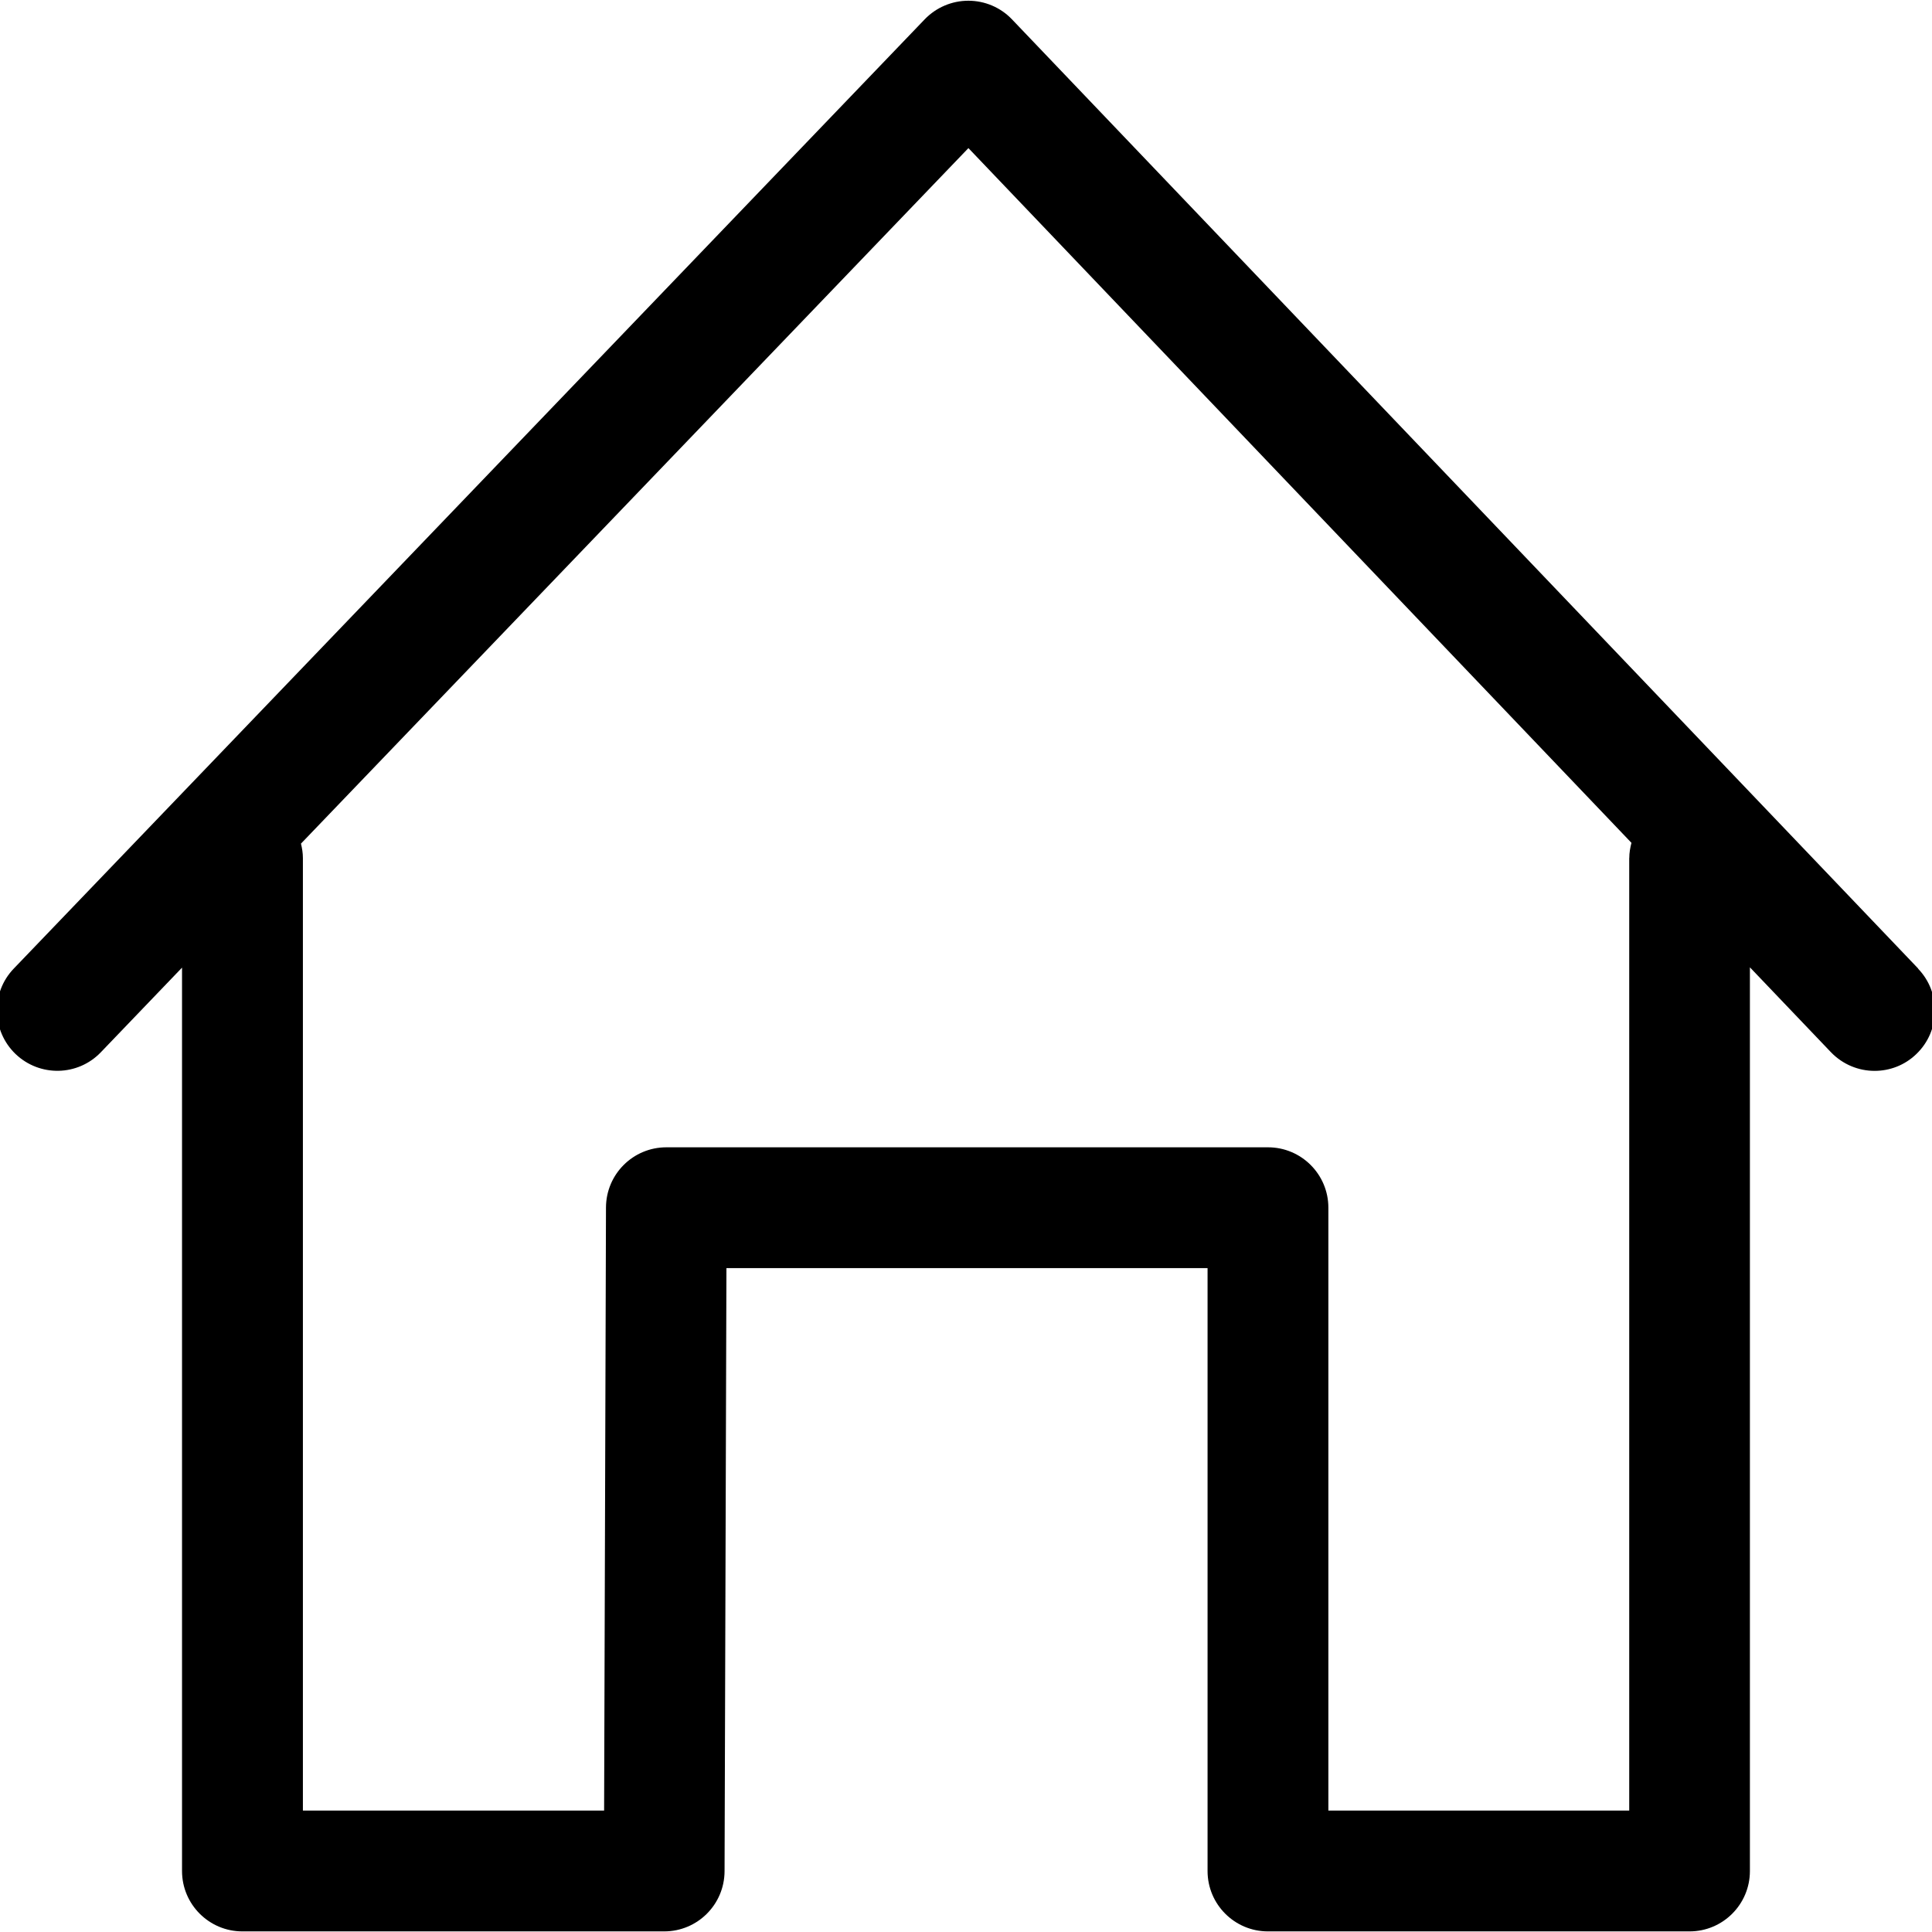
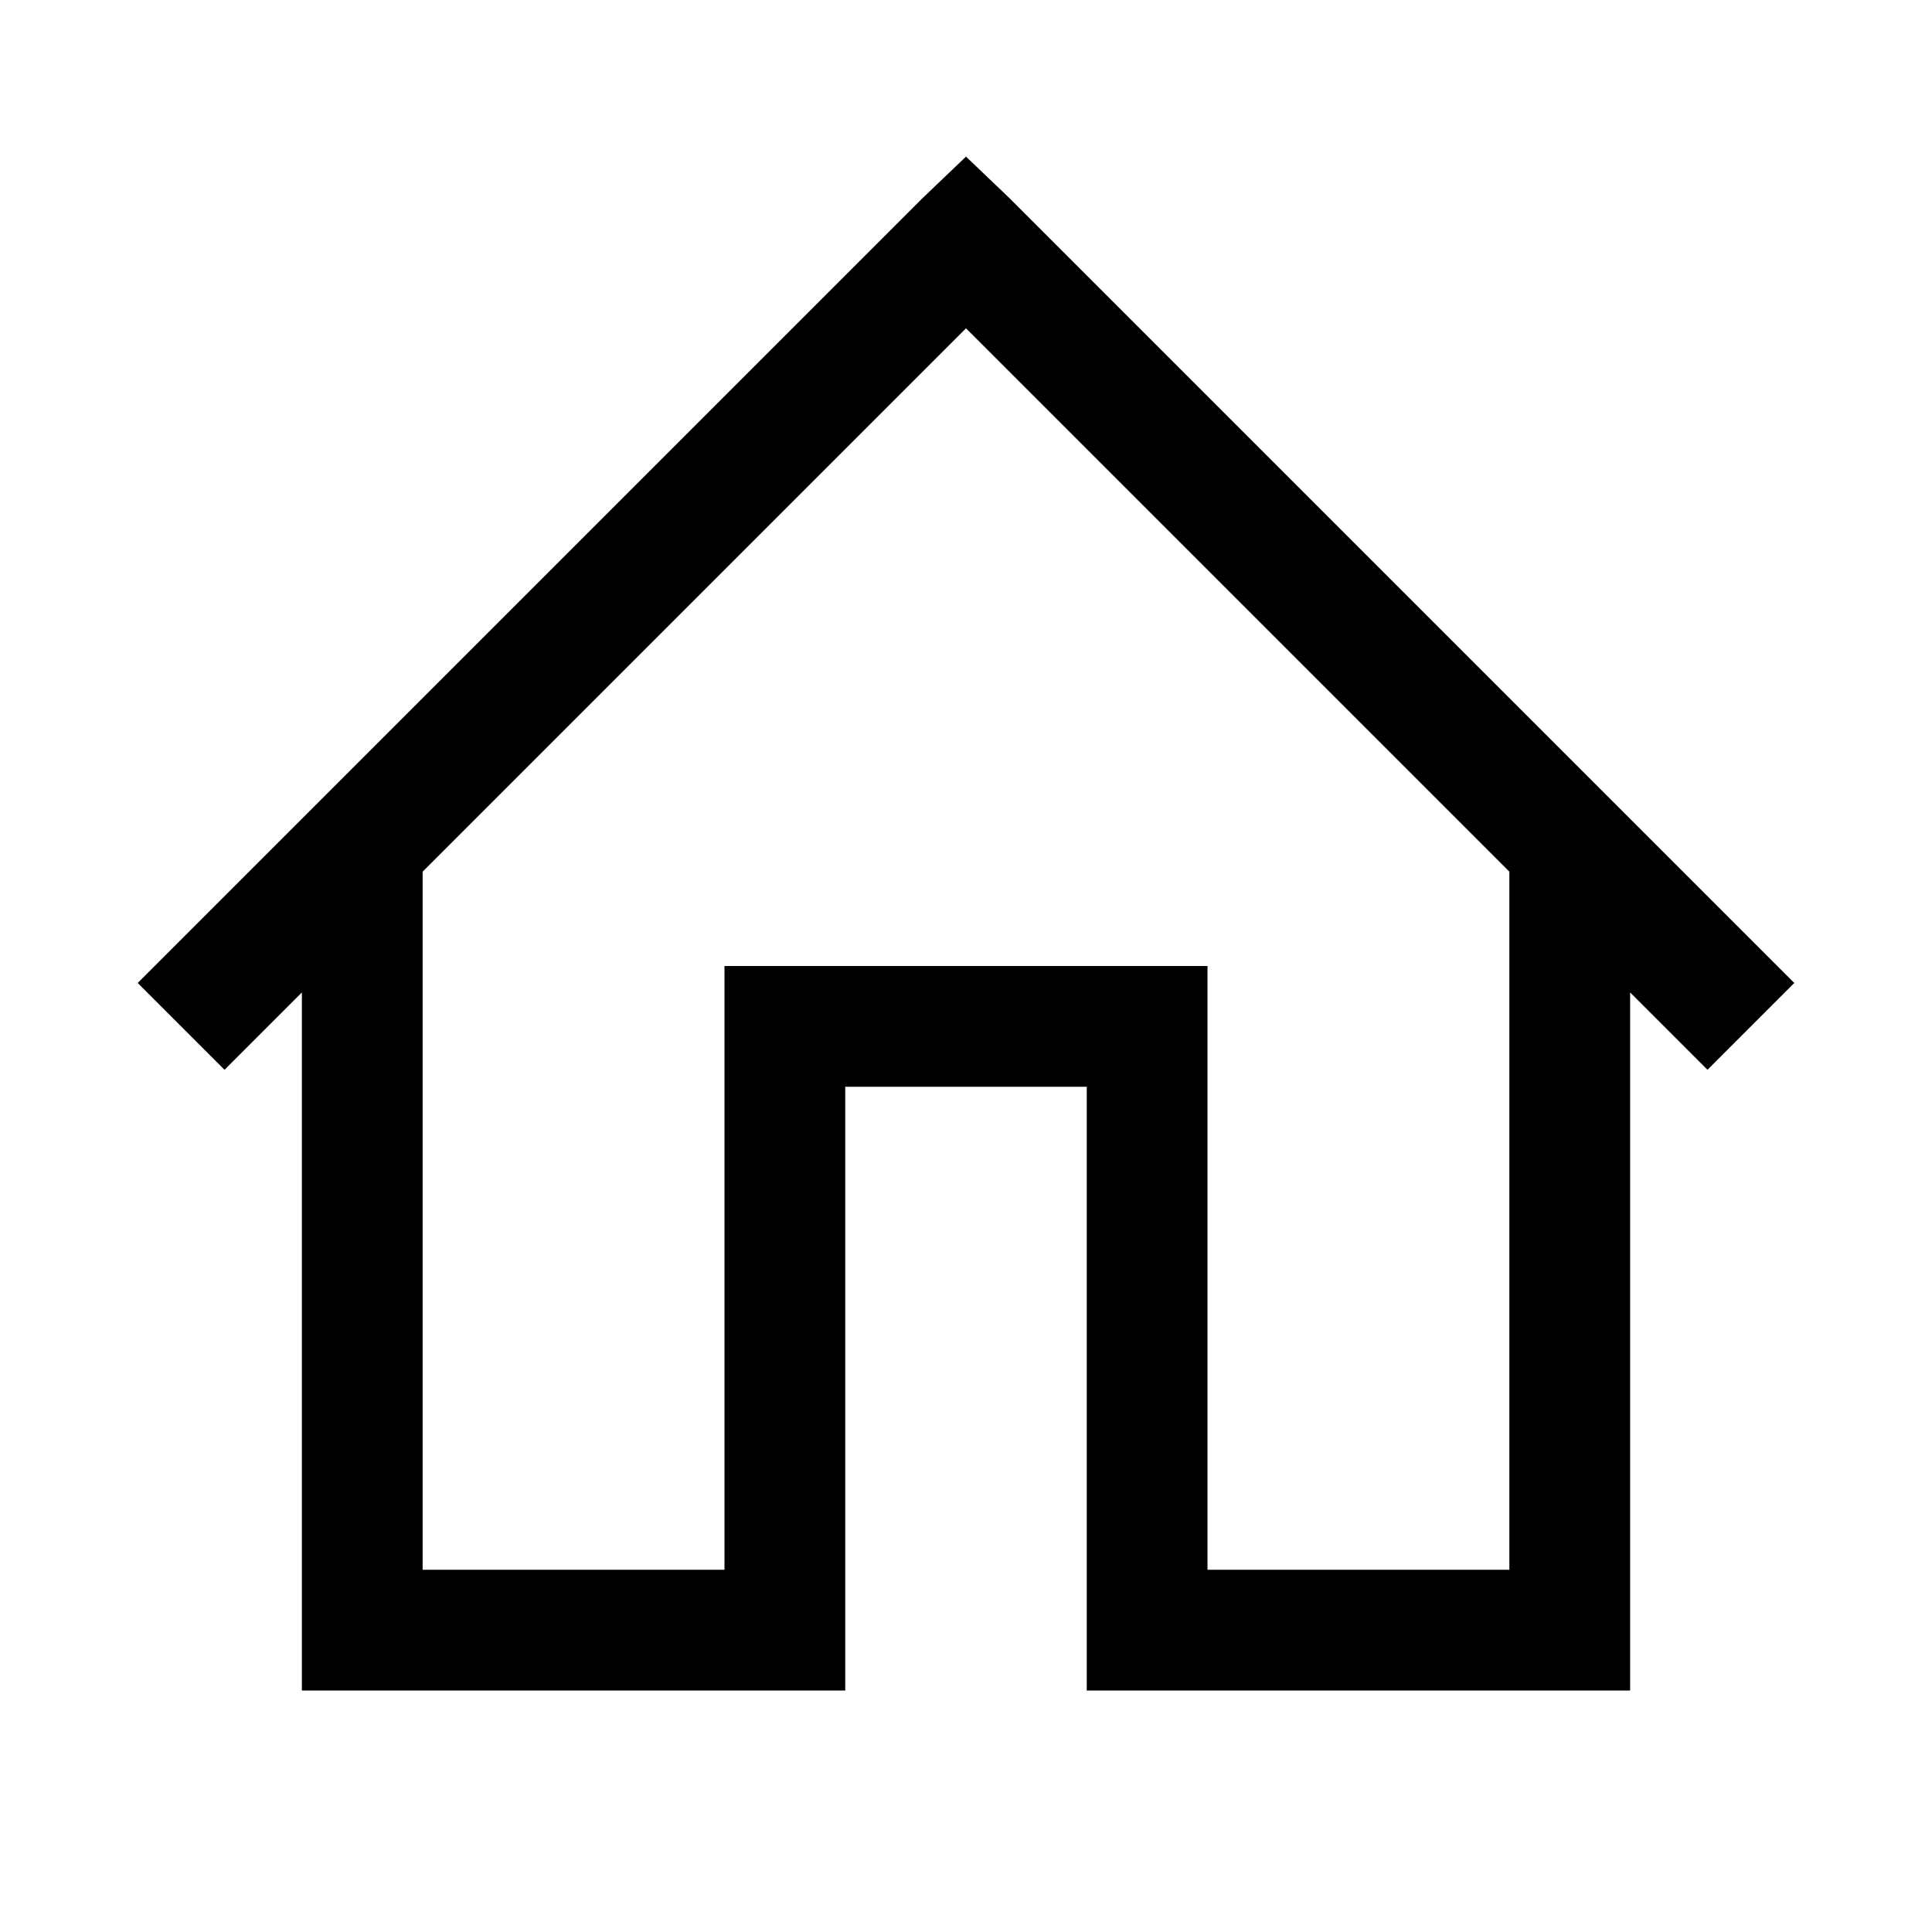
- <svg xmlns="http://www.w3.org/2000/svg" fill="#000000" width="35px" height="35px" viewBox="0 0 32 32" version="1.1">
-   <path d="M31.772 16.043l-15.012-15.724c-0.189-0.197-0.449-0.307-0.721-0.307s-0.533 0.111-0.722 0.307l-15.089 15.724c-0.383 0.398-0.369 1.031 0.029 1.414 0.399 0.382 1.031 0.371 1.414-0.029l1.344-1.401v14.963c0 0.552 0.448 1 1 1h6.986c0.551 0 0.998-0.445 1-0.997l0.031-9.989h7.969v9.986c0 0.552 0.448 1 1 1h6.983c0.552 0 1-0.448 1-1v-14.968l1.343 1.407c0.197 0.204 0.459 0.308 0.722 0.308 0.249 0 0.499-0.092 0.692-0.279 0.398-0.382 0.411-1.015 0.029-1.413zM26.985 14.213v15.776h-4.983v-9.986c0-0.552-0.448-1-1-1h-9.965c-0.551 0-0.998 0.445-1 0.997l-0.031 9.989h-4.989v-15.777c0-0.082-0.013-0.162-0.032-0.239l11.055-11.52 10.982 11.507c-0.021 0.081-0.036 0.165-0.036 0.252z" />
+ <svg xmlns="http://www.w3.org/2000/svg" viewBox="0 0 32 32">
+   <path d="M16 2.594L15.281 3.281L2.281 16.281L3.719 17.719L5 16.438L5 28L14 28L14 18L18 18L18 28L27 28L27 16.438L28.281 17.719L29.719 16.281L16.719 3.281Z M16 5.438L25 14.438L25 26L20 26L20 16L12 16L12 26L7 26L7 14.438" />
</svg>
